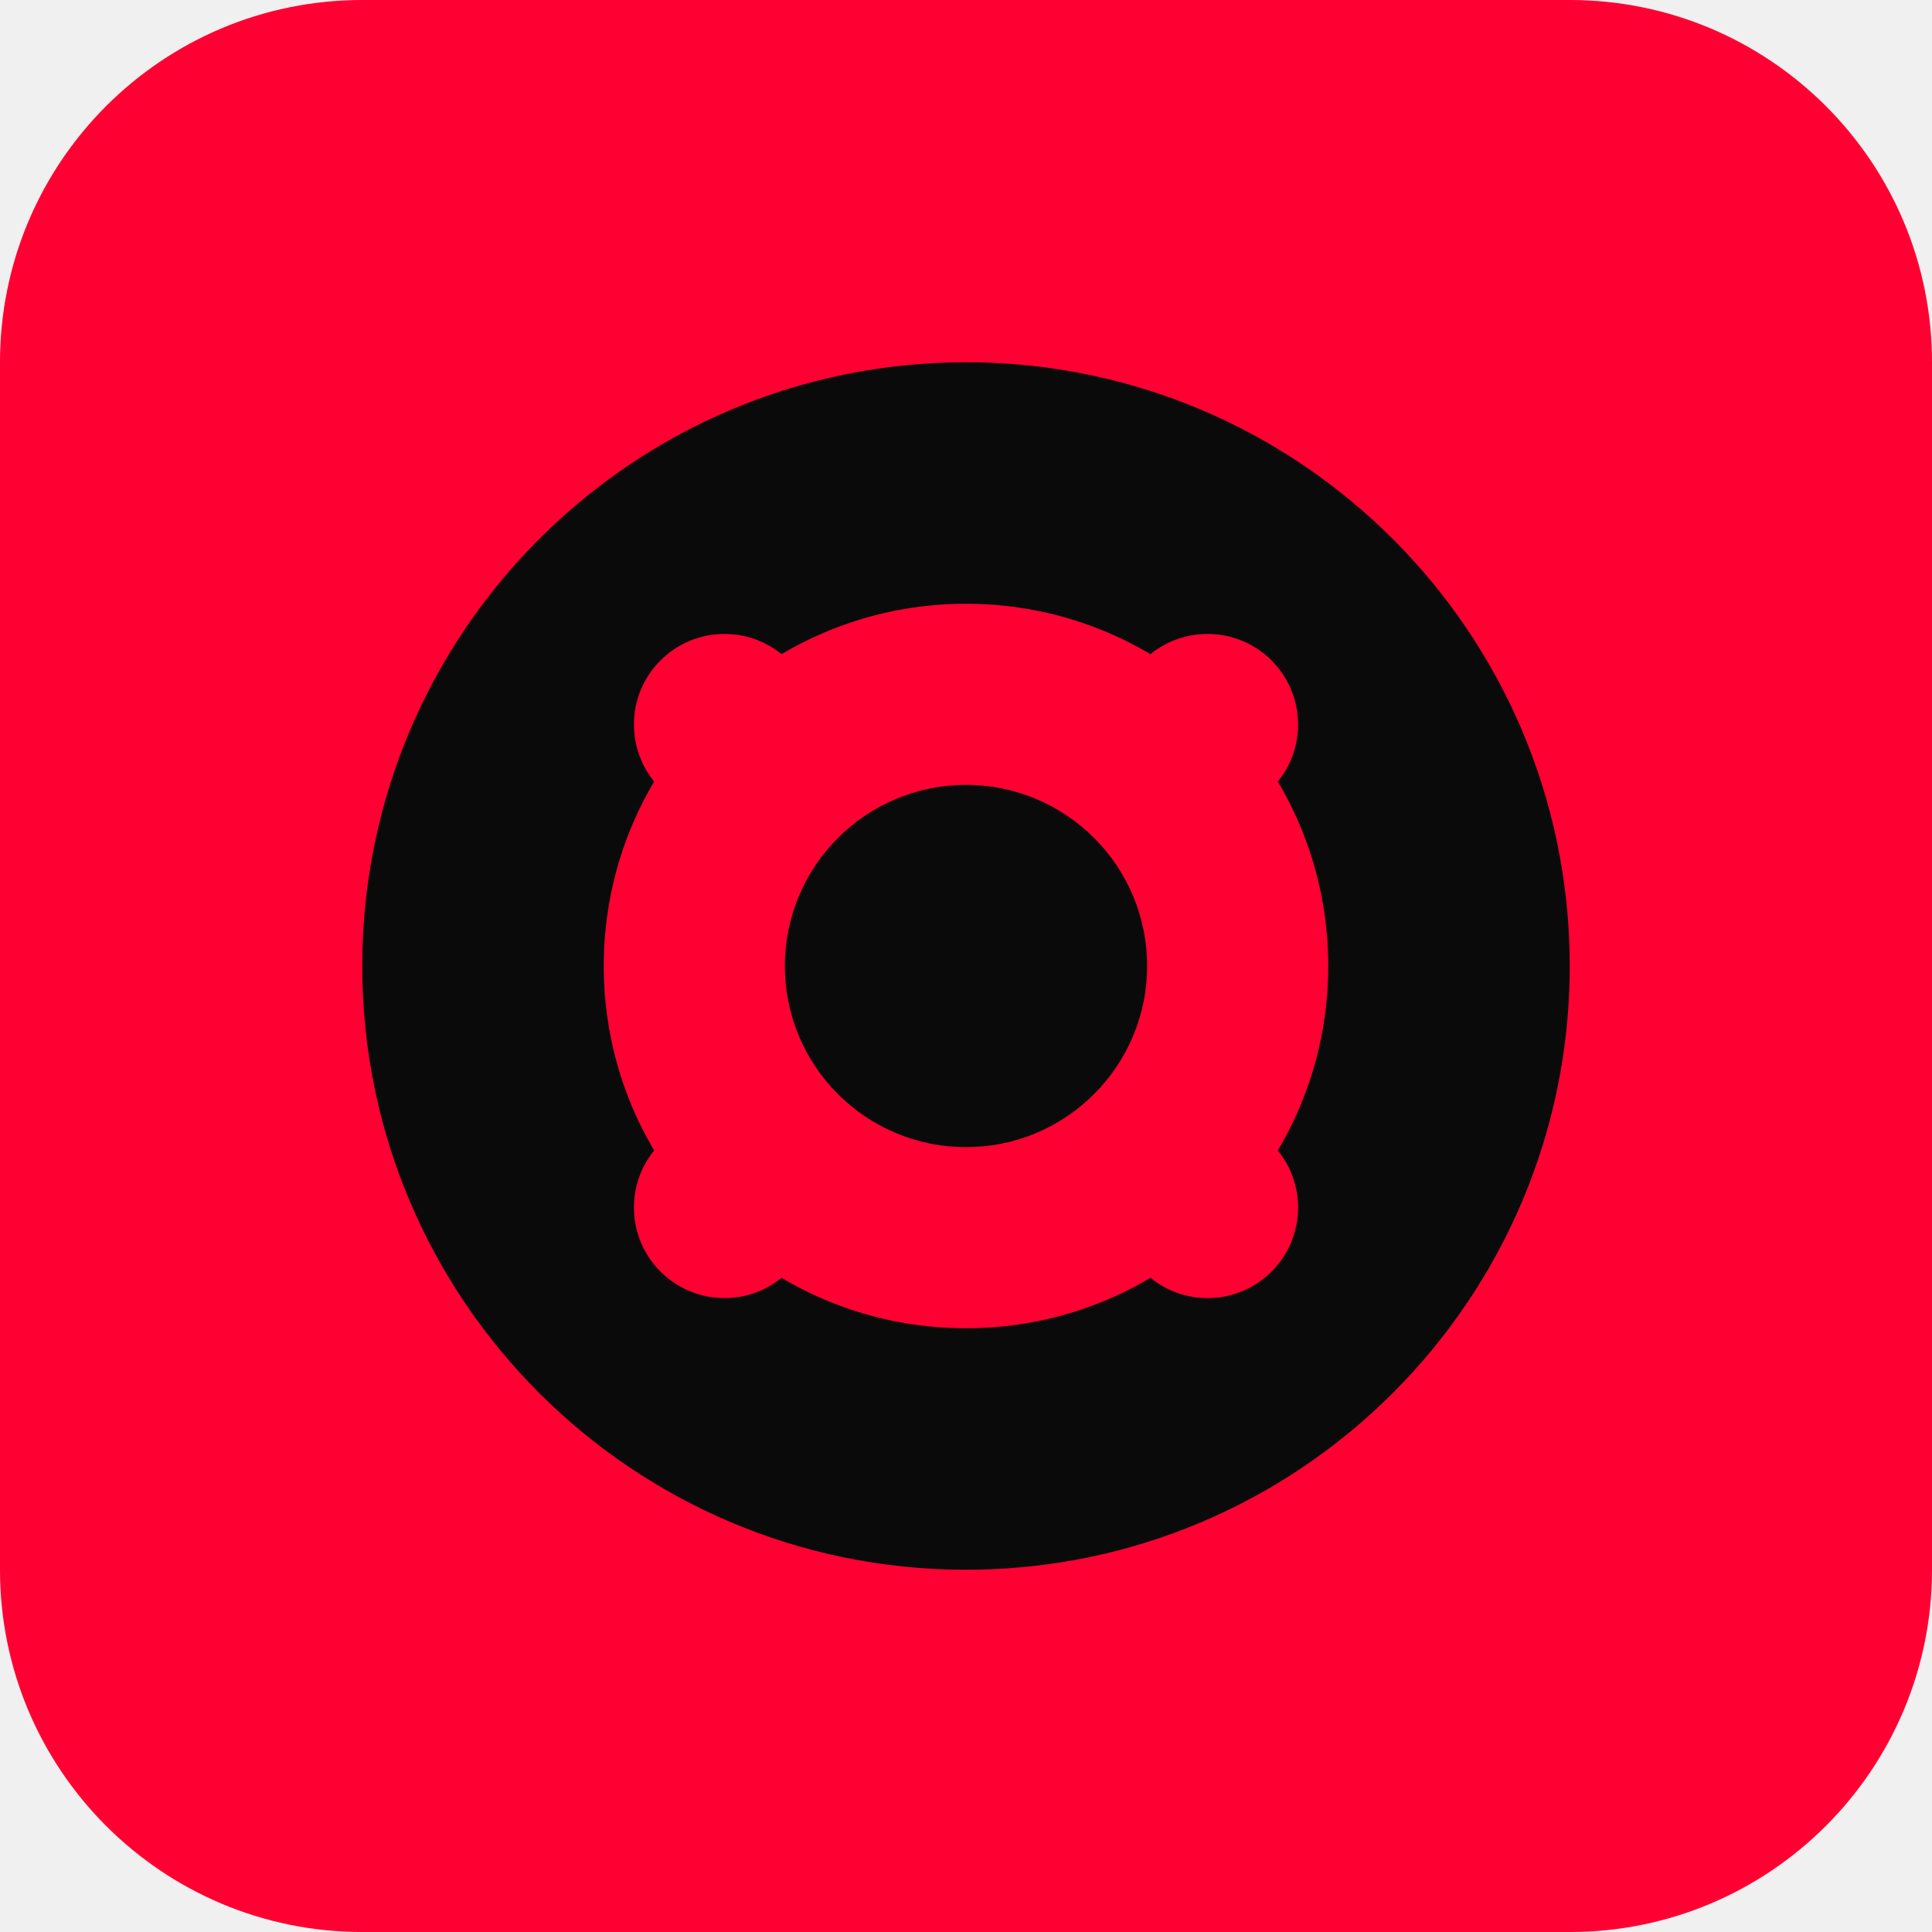
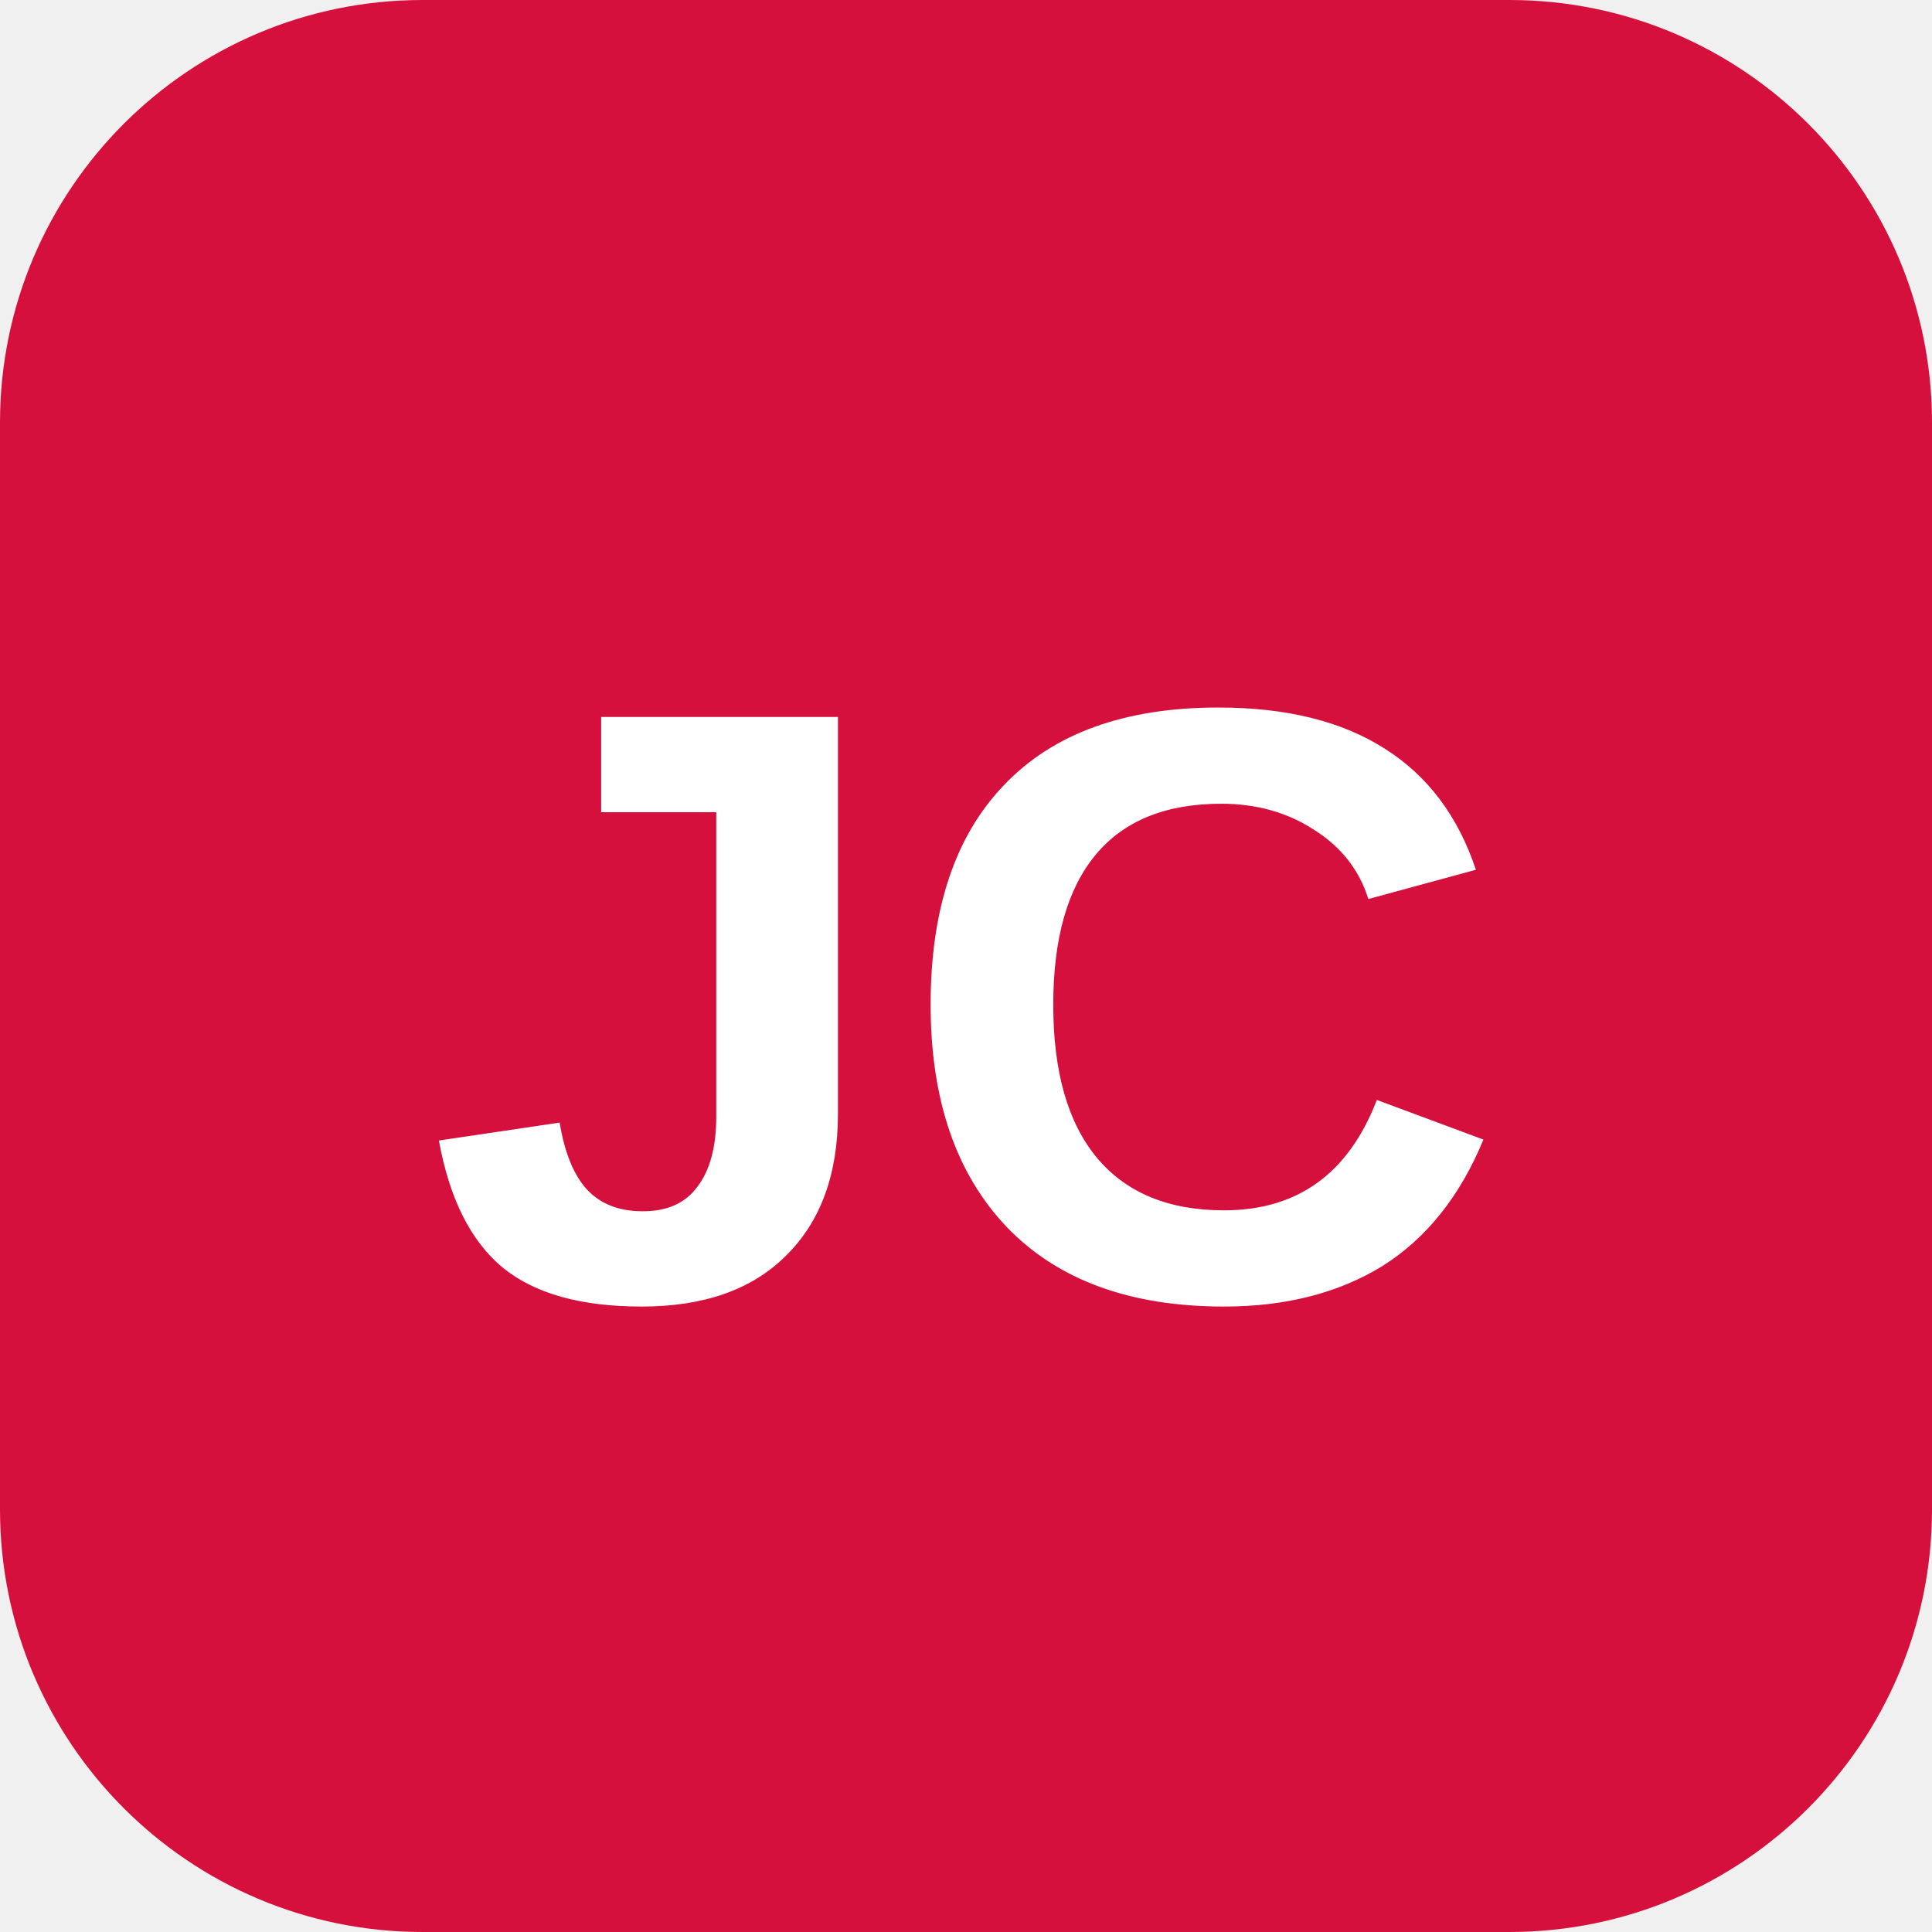
<svg xmlns="http://www.w3.org/2000/svg" width="32" height="32" viewBox="0 0 32 32" fill="none">
-   <rect width="32" height="32" rx="6" fill="#FF0033" />
-   <circle cx="16" cy="16" r="10" fill="#0A0A0A" />
-   <circle cx="16" cy="16" r="6" fill="#FF0033" />
-   <circle cx="16" cy="16" r="3" fill="#0A0A0A" />
-   <circle cx="12" cy="12" r="1.5" fill="#FF0033" />
-   <circle cx="20" cy="12" r="1.5" fill="#FF0033" />
-   <circle cx="12" cy="20" r="1.5" fill="#FF0033" />
-   <circle cx="20" cy="20" r="1.5" fill="#FF0033" />
+   <rect width="32" height="32" rx="7" fill="#D6103C" />
+   <text x="16" y="21.5" text-anchor="middle" font-family="Arial, Helvetica, sans-serif" font-size="14" font-weight="700" fill="#FFFFFF">JC</text>
</svg>
